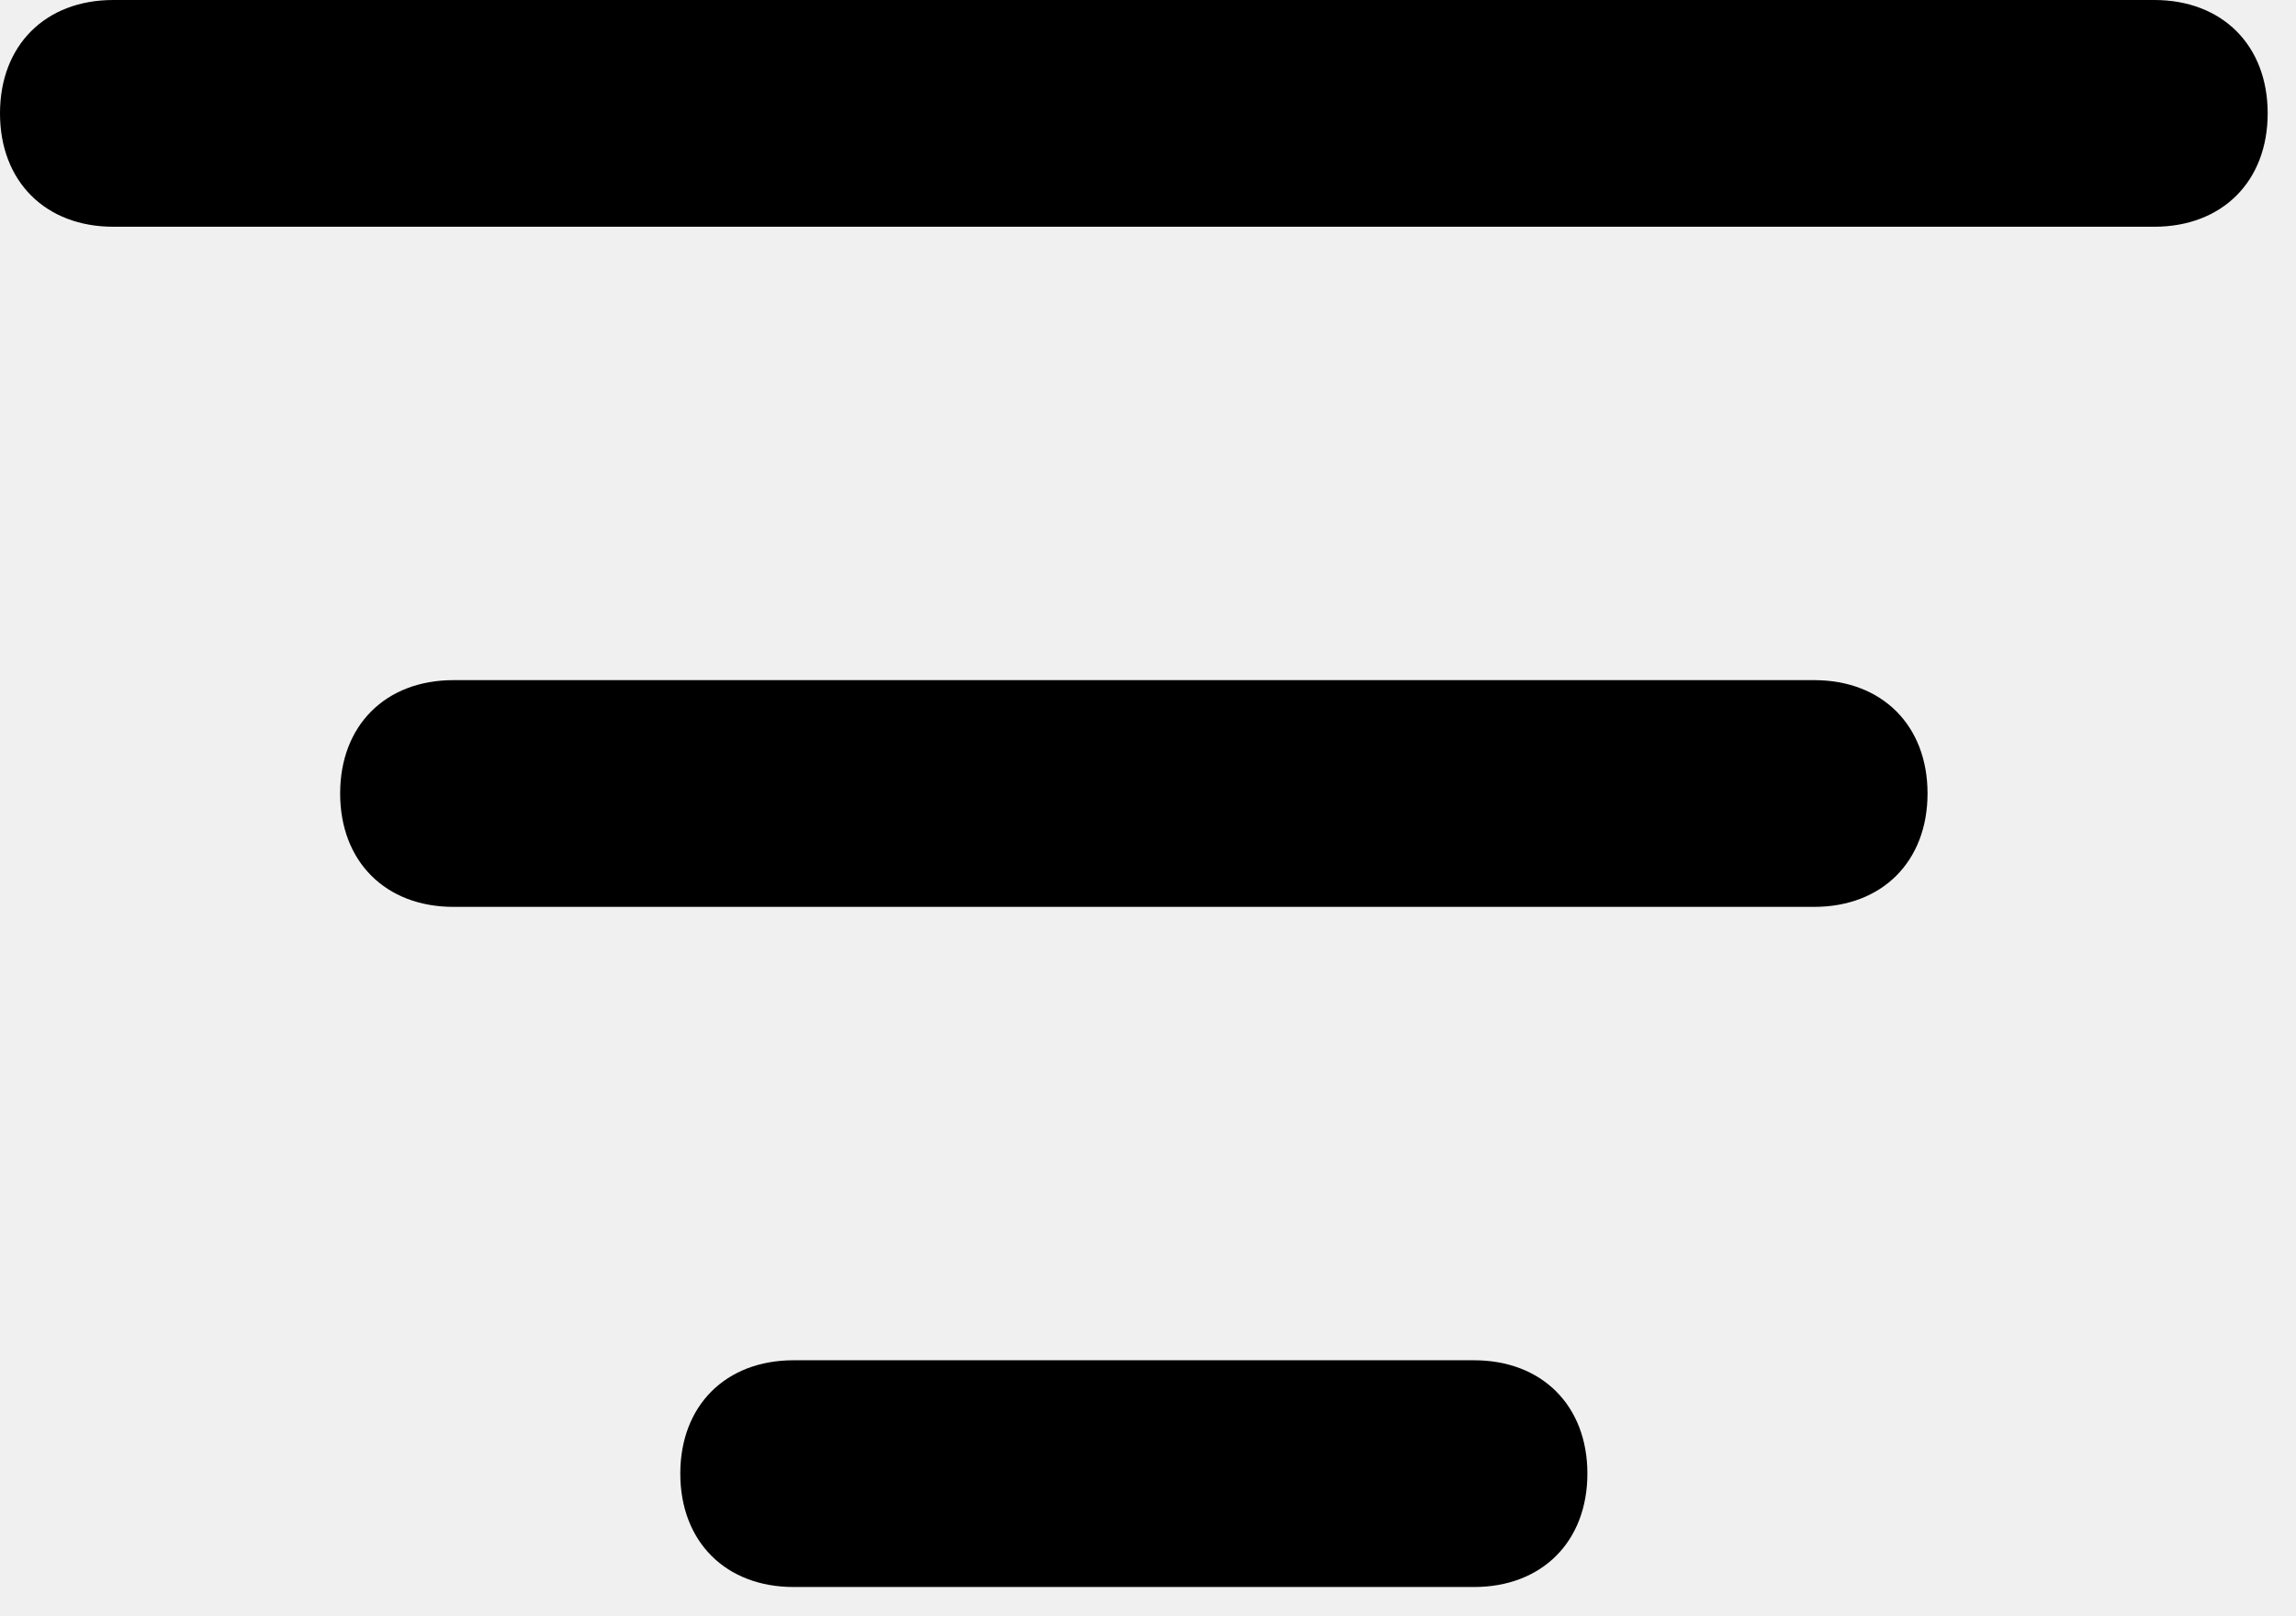
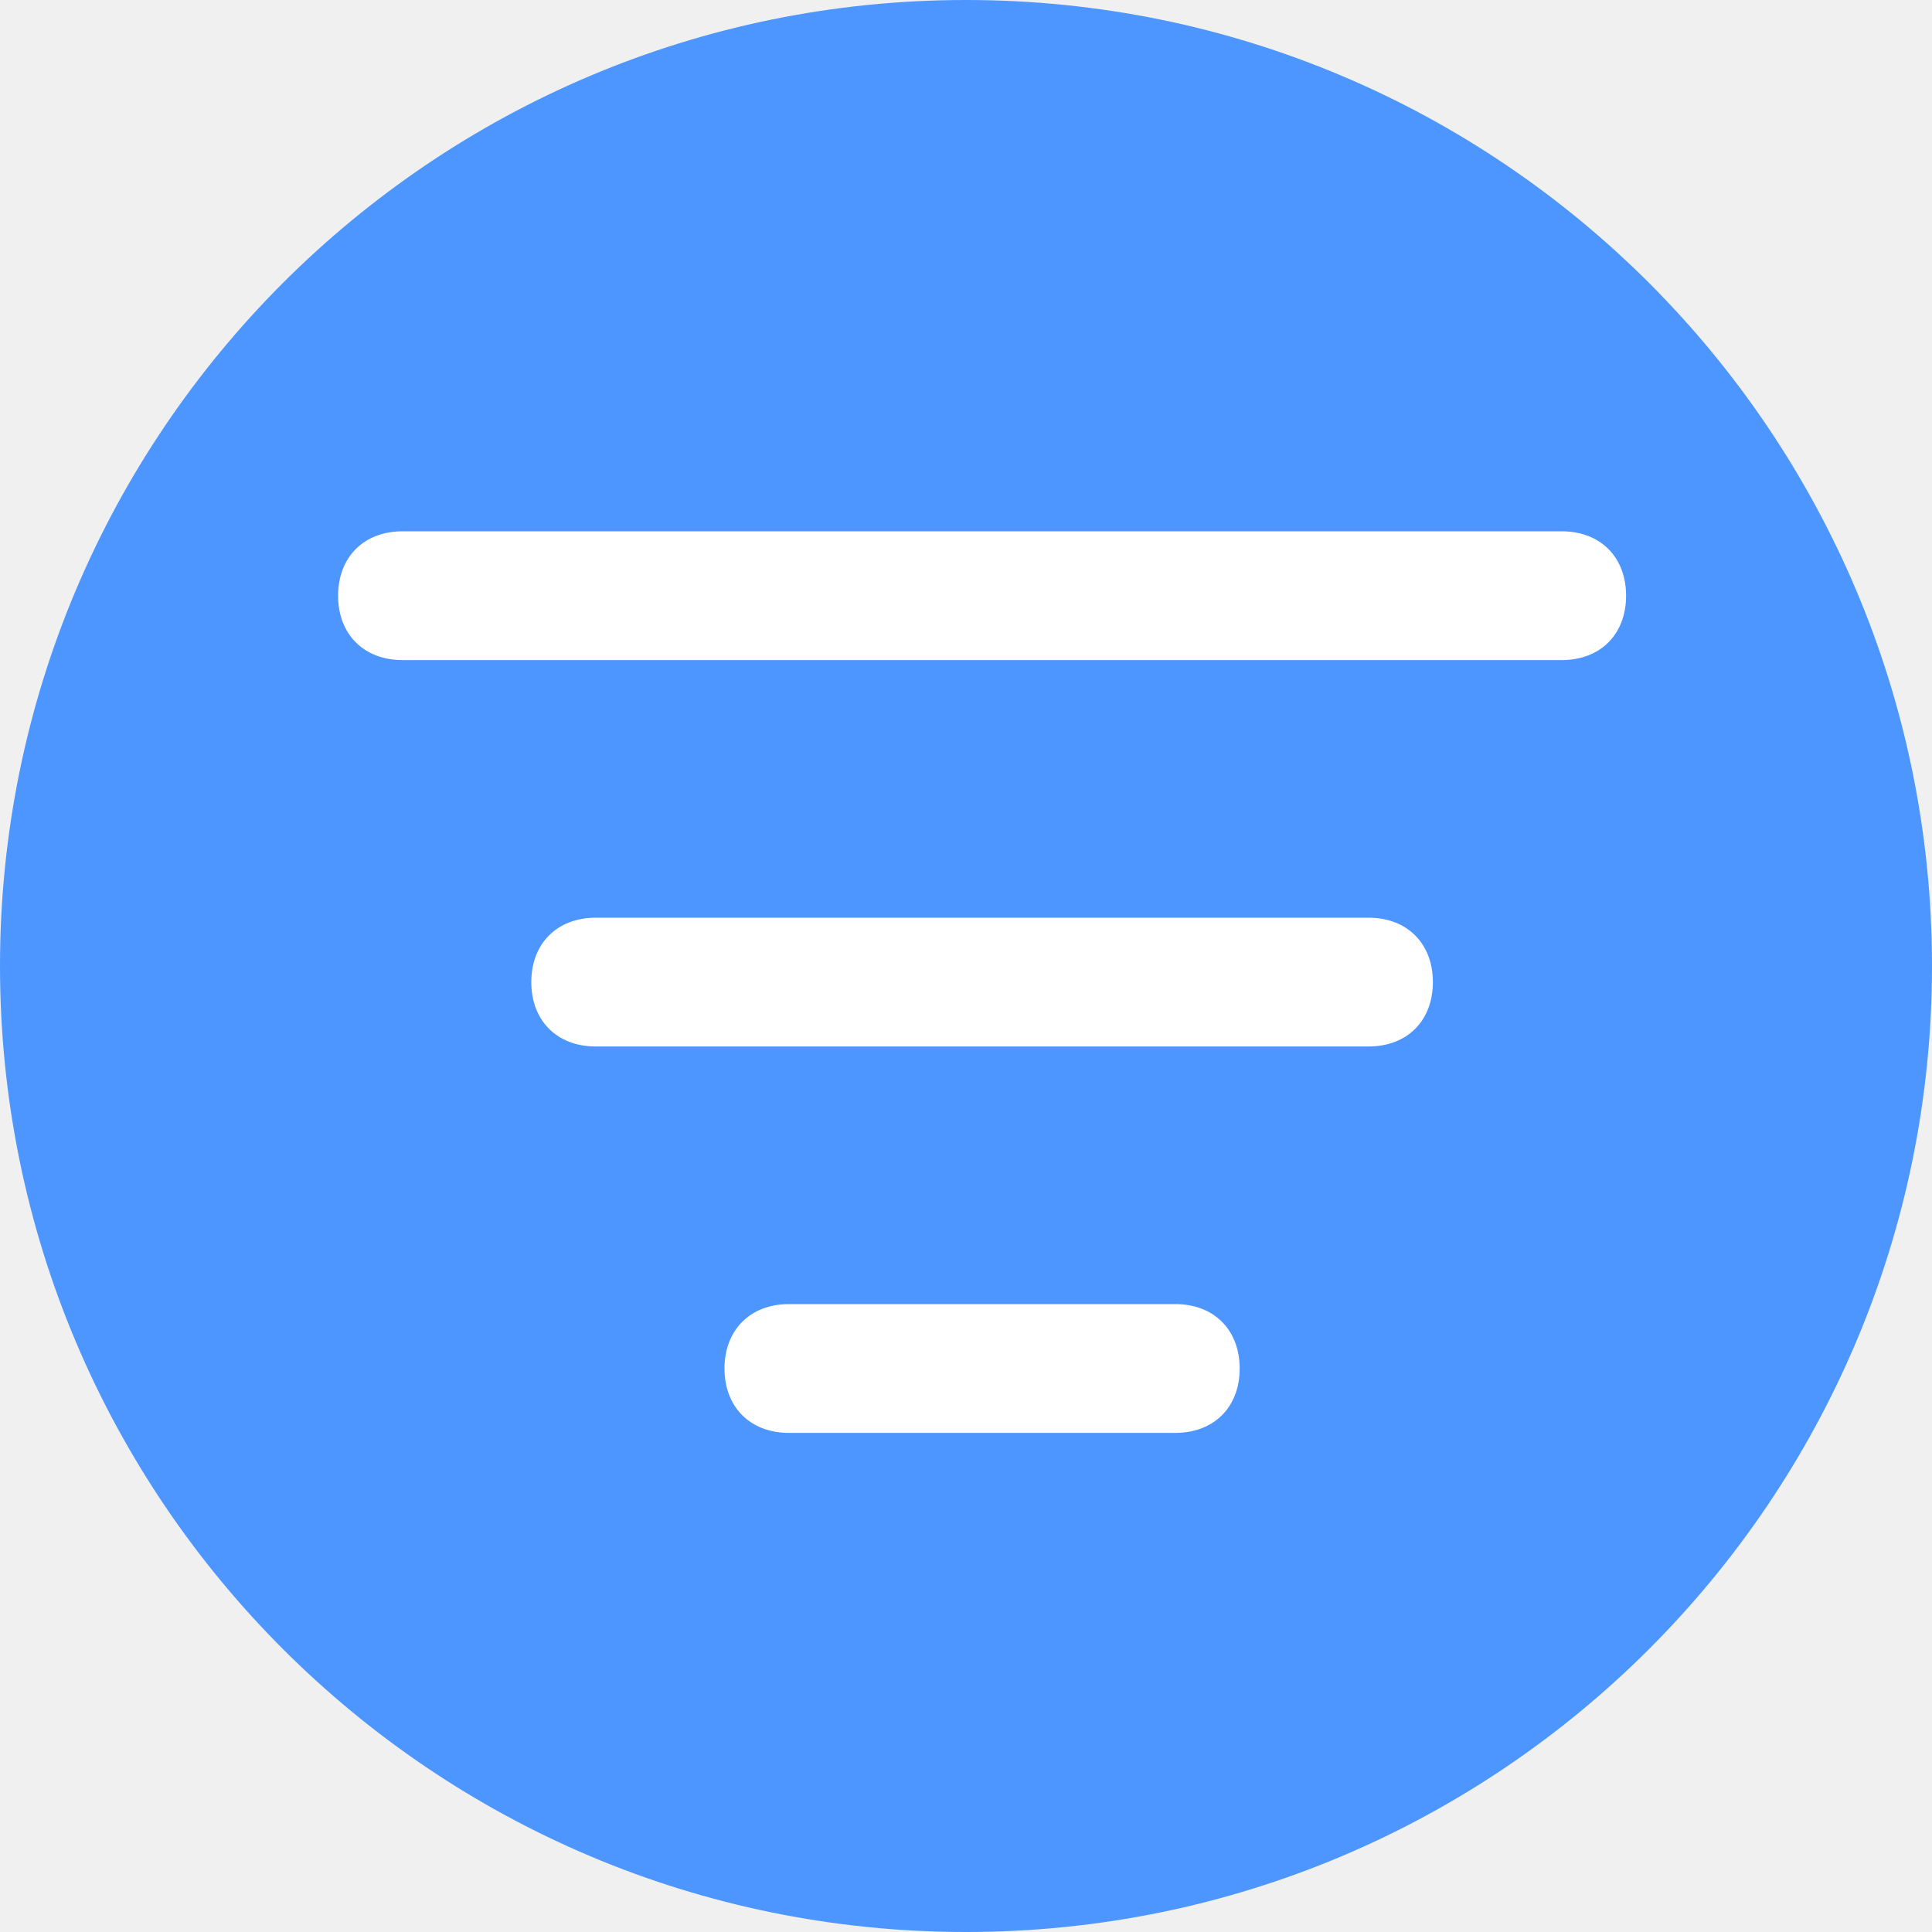
- <svg xmlns="http://www.w3.org/2000/svg" width="27" height="19" viewBox="0 0 27 19" fill="none">
-   <path d="M21.333 10.667H5.333C4.533 10.667 4 10.133 4 9.333C4 8.533 4.533 8 5.333 8H21.333C22.133 8 22.667 8.533 22.667 9.333C22.667 10.133 22.133 10.667 21.333 10.667ZM17.333 18.667H9.333C8.533 18.667 8 18.133 8 17.333C8 16.533 8.533 16 9.333 16H17.333C18.133 16 18.667 16.533 18.667 17.333C18.667 18.133 18.133 18.667 17.333 18.667ZM25.333 2.667H1.333C0.533 2.667 0 2.133 0 1.333C0 0.533 0.533 0 1.333 0H25.333C26.133 0 26.667 0.533 26.667 1.333C26.667 2.133 26.133 2.667 25.333 2.667Z" fill="black" />
+ <svg xmlns="http://www.w3.org/2000/svg" width="32" height="32" viewBox="0 0 32 32" fill="none">
+   <rect width="32" height="32" rx="16" fill="#4D96FF" />
+   <path d="M22.667 17.333H9.867C9.227 17.333 8.8 16.907 8.8 16.267C8.8 15.627 9.227 15.2 9.867 15.2H22.667C23.307 15.2 23.733 15.627 23.733 16.267C23.733 16.907 23.307 17.333 22.667 17.333ZM19.467 23.733H13.067C12.427 23.733 12 23.307 12 22.667C12 22.027 12.427 21.6 13.067 21.6H19.467C20.107 21.6 20.533 22.027 20.533 22.667C20.533 23.307 20.107 23.733 19.467 23.733ZM25.867 10.933H6.667C6.027 10.933 5.6 10.507 5.6 9.867C5.6 9.227 6.027 8.8 6.667 8.8H25.867C26.507 8.8 26.933 9.227 26.933 9.867C26.933 10.507 26.507 10.933 25.867 10.933Z" fill="white" />
</svg>
